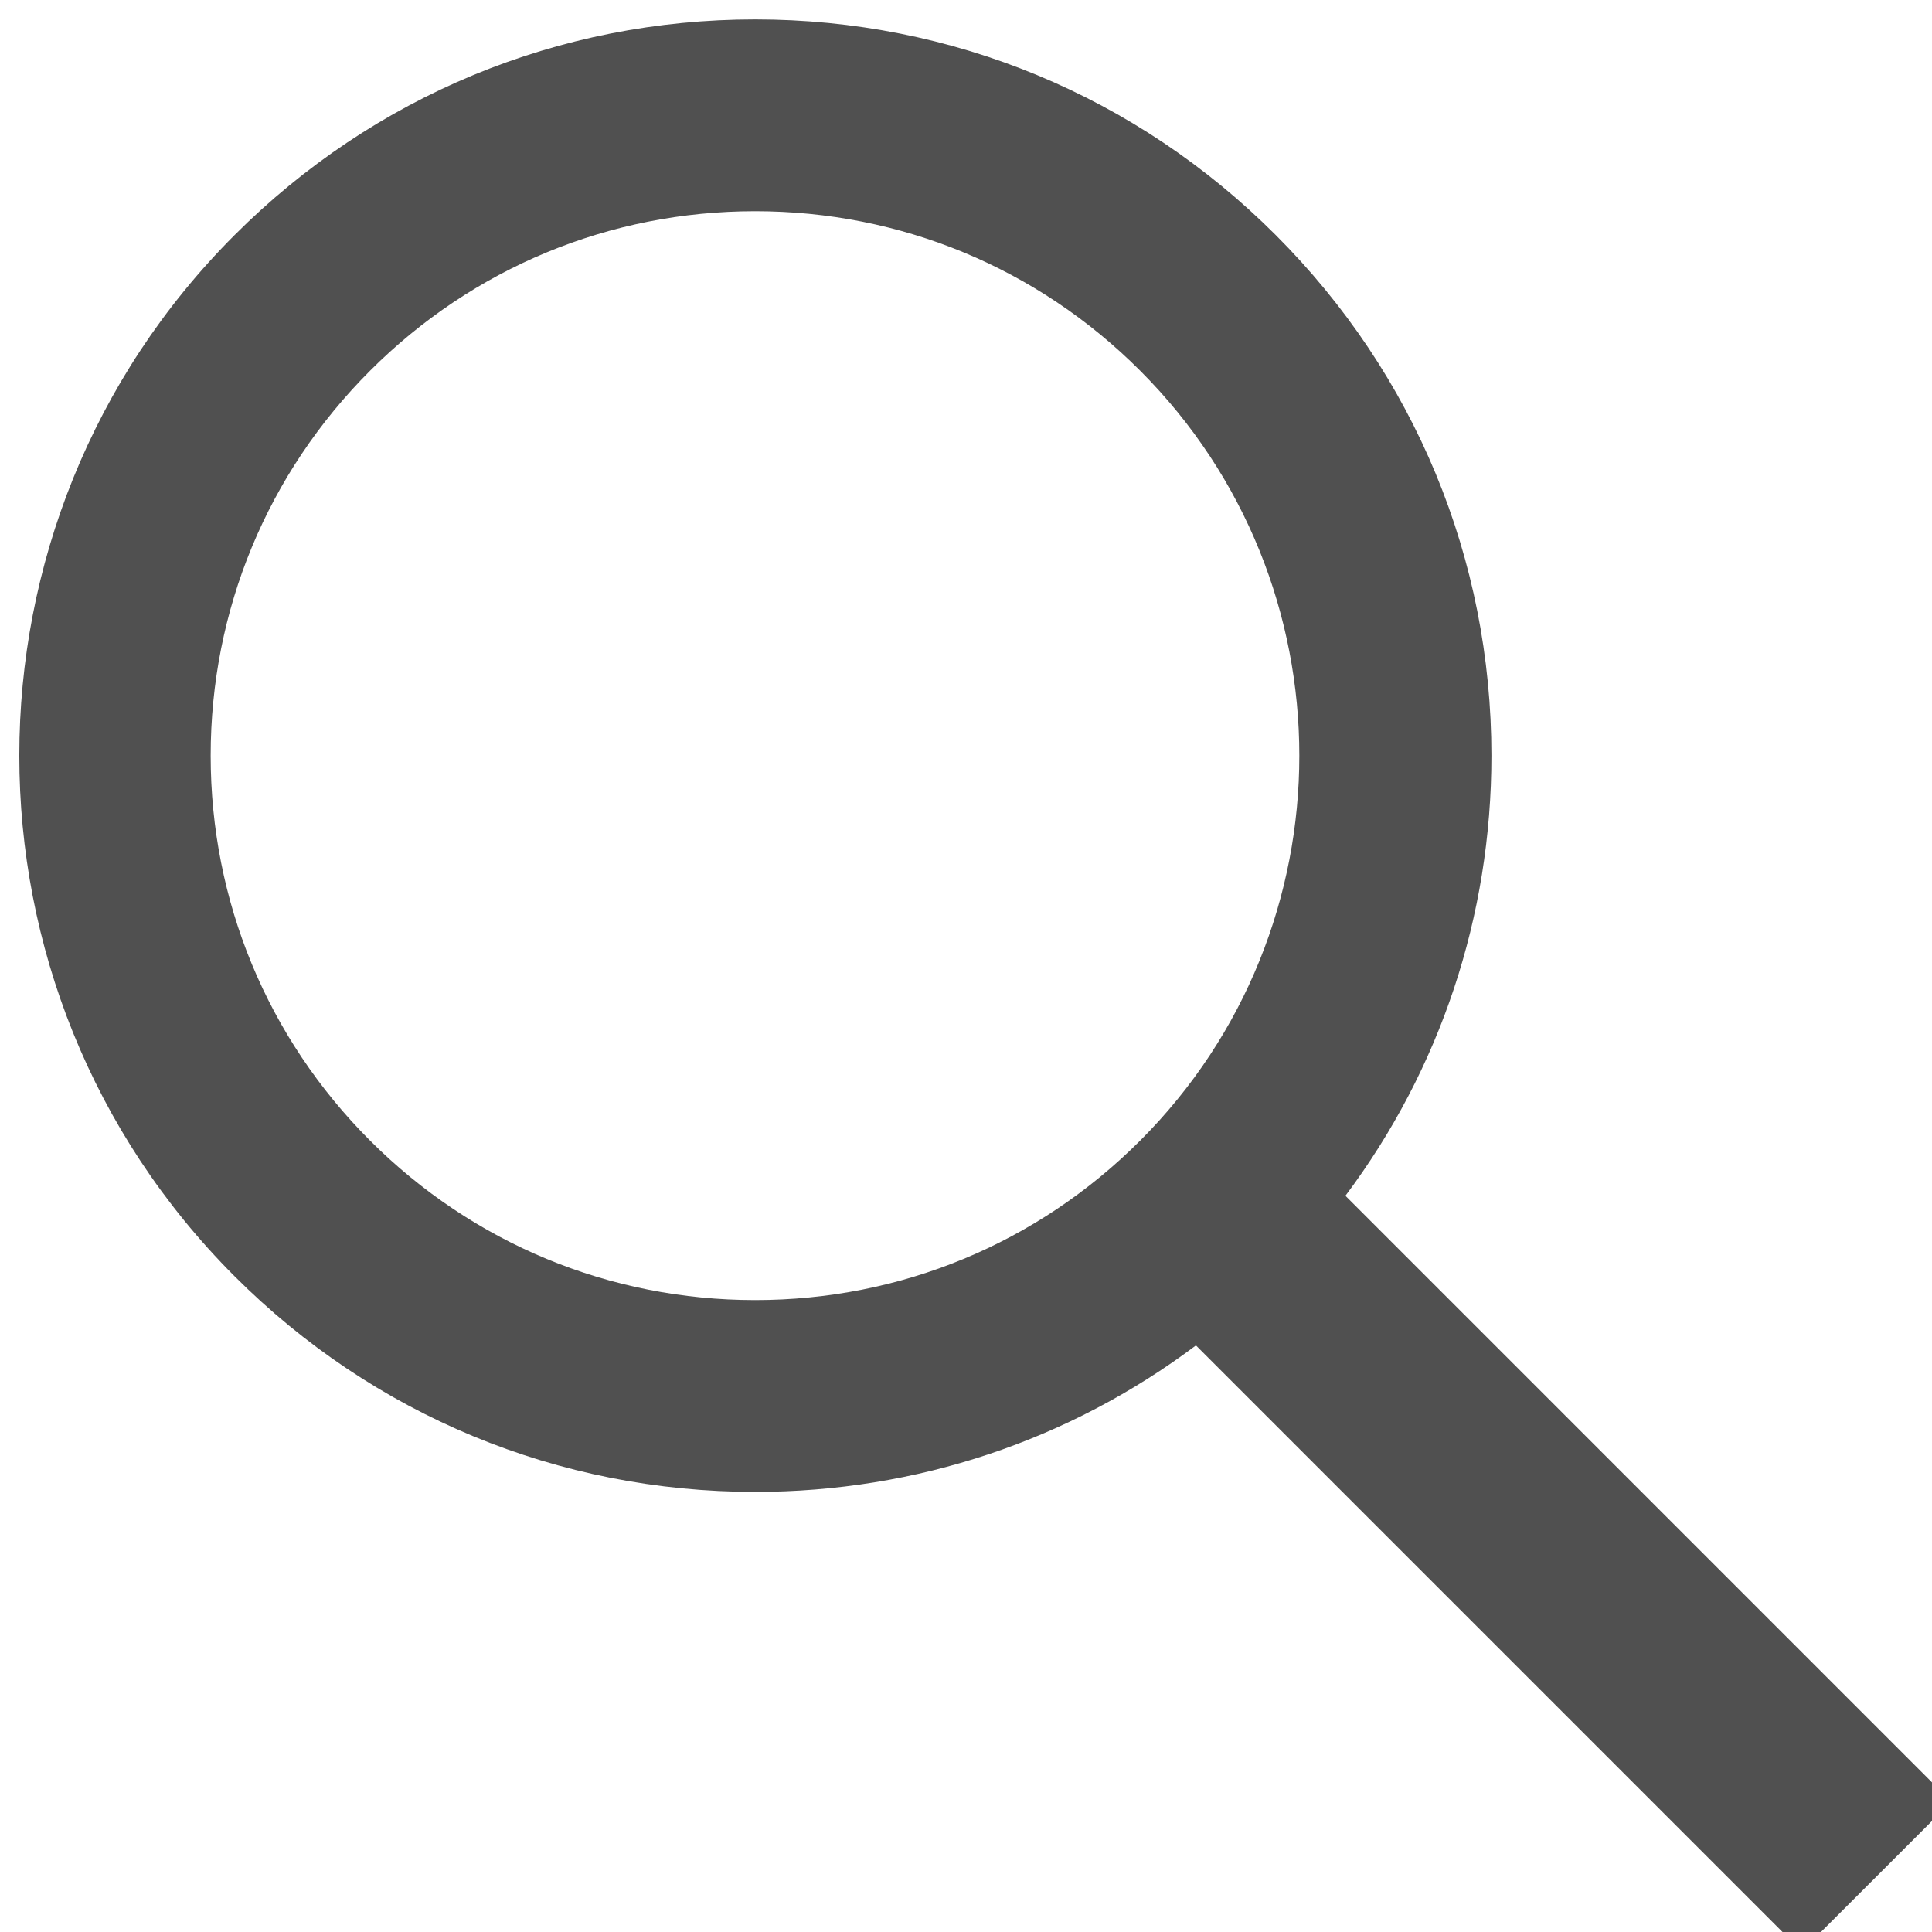
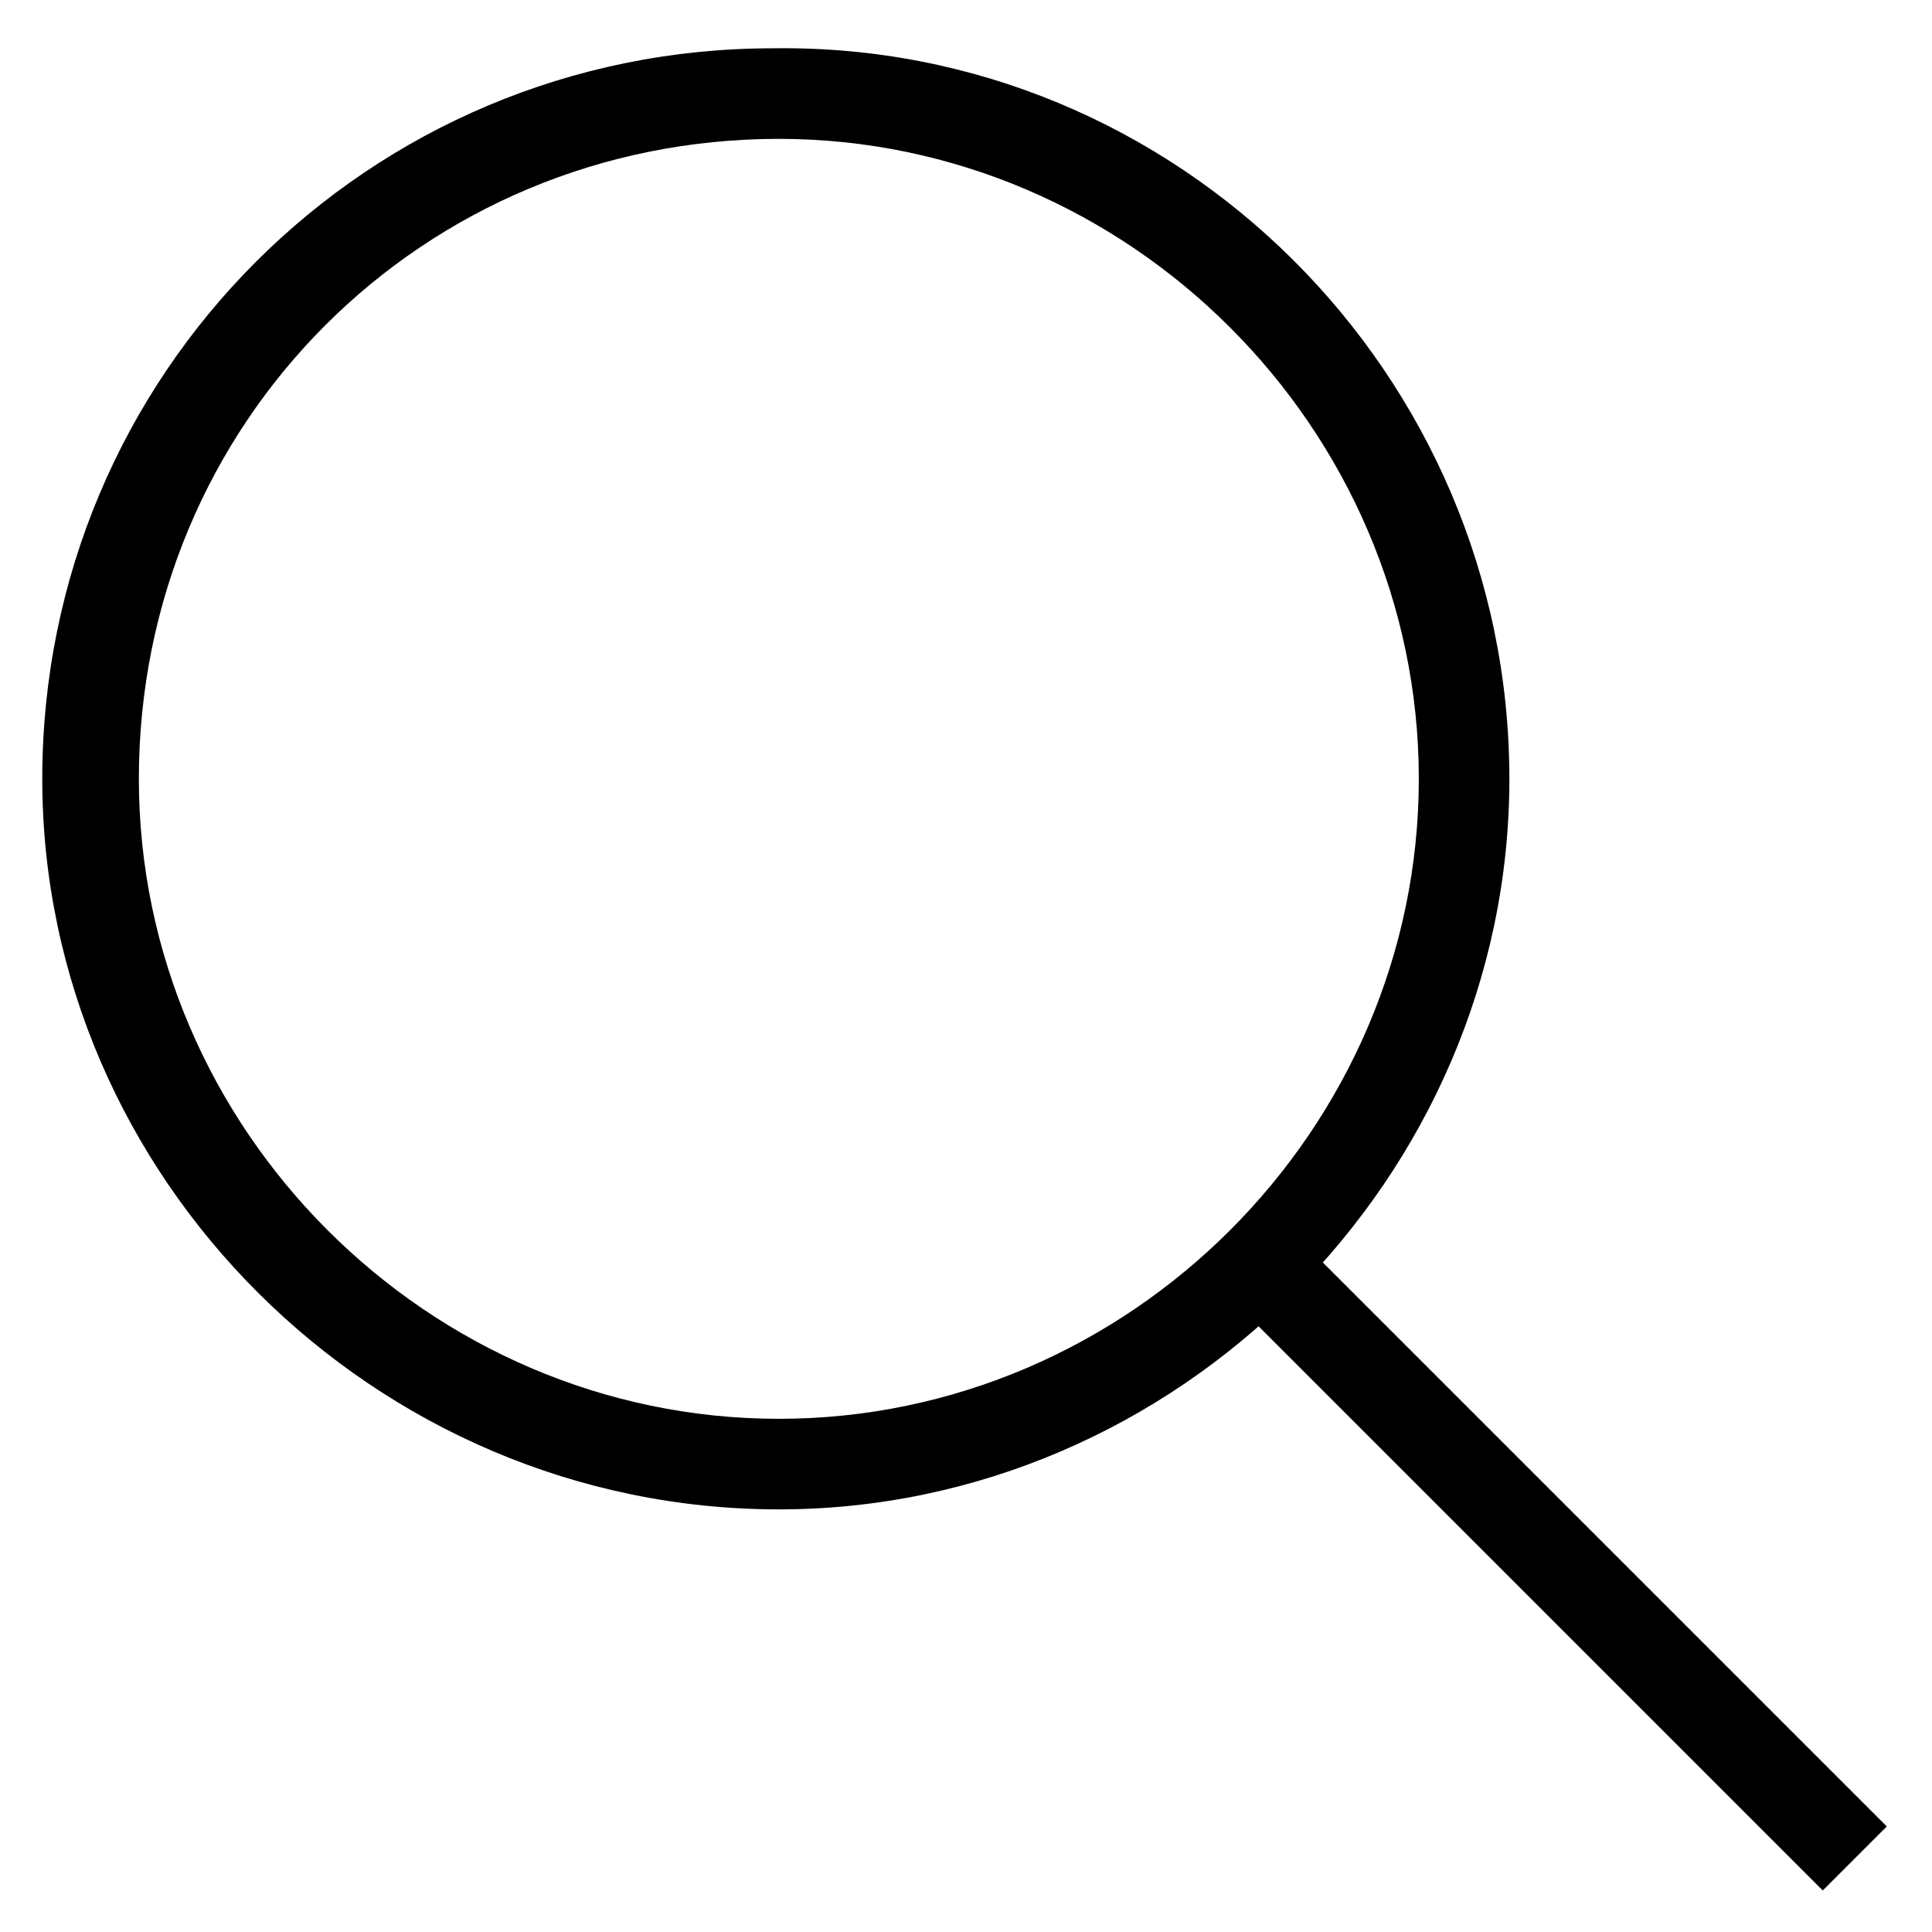
- <svg xmlns="http://www.w3.org/2000/svg" width="100" height="100">
+ <svg xmlns="http://www.w3.org/2000/svg" version="1.1" x="0px" y="0px" viewBox="0 0 32 32" enable-background="new 0 0 32 32" xml:space="preserve">
  <g>
-     <rect fill="none" id="canvas_background" height="102" width="102" y="-1" x="-1" />
-   </g>
-   <g>
-     <path id="svg_1" d="m101,93.255l-31.361,-31.362c4.902,-6.543 7.557,-14.458 7.557,-22.78c0,-10.18 -3.966,-19.748 -11.163,-26.946c-7.196,-7.199 -16.764,-11.162 -26.946,-11.162c-10.179,0 -19.748,3.963 -26.945,11.162c-14.856,14.856 -14.856,39.032 -0.002,53.89c7.198,7.199 16.767,11.163 26.946,11.163c8.338,0 16.264,-2.663 22.815,-7.581l31.356,31.356l7.743,-7.74zm-61.915,-25.963c-7.526,0 -14.604,-2.931 -19.927,-8.252c-5.323,-5.323 -8.254,-12.401 -8.254,-19.929c0,-7.528 2.932,-14.604 8.255,-19.927c5.323,-5.321 12.401,-8.252 19.927,-8.252c7.529,0 14.606,2.931 19.926,8.253c10.988,10.987 10.988,28.867 0,39.855c-5.322,5.321 -12.397,8.252 -19.927,8.252z" fill="#505050" />
+     <g>
+       <path fill="#000000" d="M12.9,25L12.9,25C6.2,25,0.7,19.5,0.7,12.9c0-6.7,5.4-12.1,12.1-12.1C19.5,0.7,25,6.2,25,12.9    C25,19.5,19.5,25,12.9,25z M12.9,2.3C7,2.3,2.3,7,2.3,12.9c0,5.8,4.8,10.6,10.6,10.6c5.8,0,10.6-4.8,10.6-10.6S18.7,2.3,12.9,2.3z    " />
+     </g>
+     <g>
+       <rect x="18.9" y="25.1" transform="matrix(0.7071 0.7071 -0.7071 0.7071 25.8065 -10.6894)" fill="#000000" width="13.9" height="1.5" />
+     </g>
  </g>
</svg>
